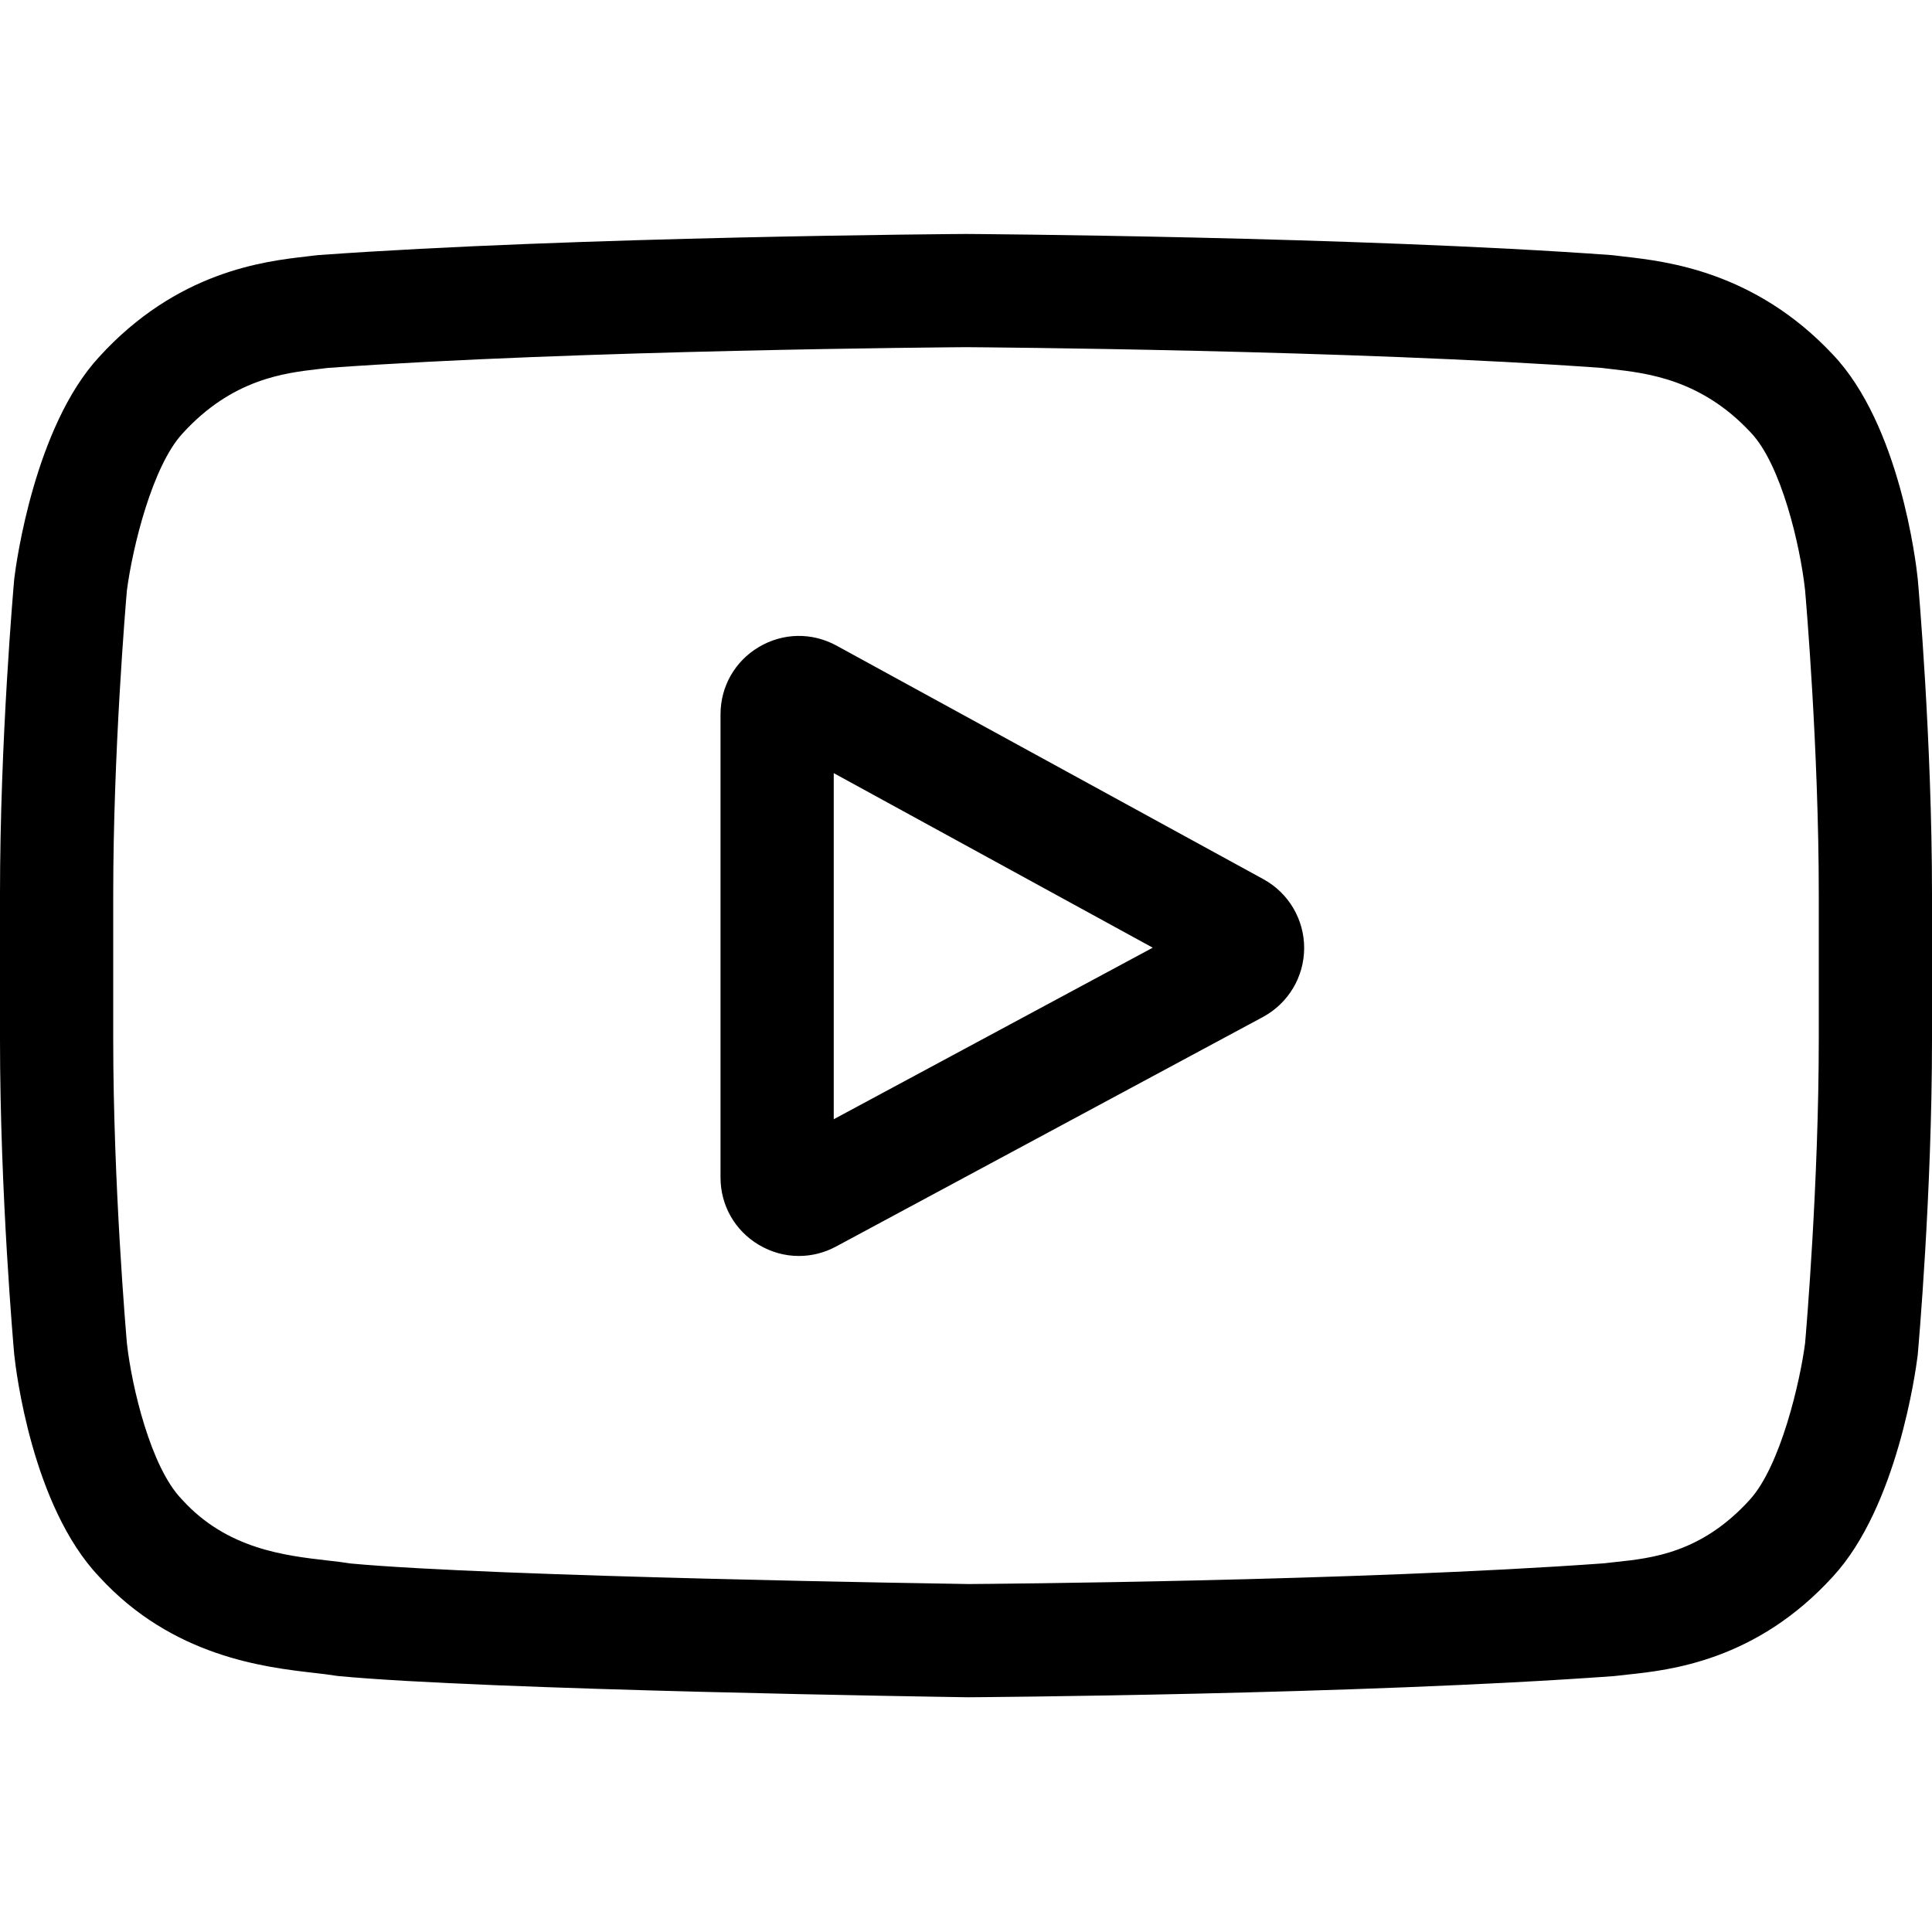
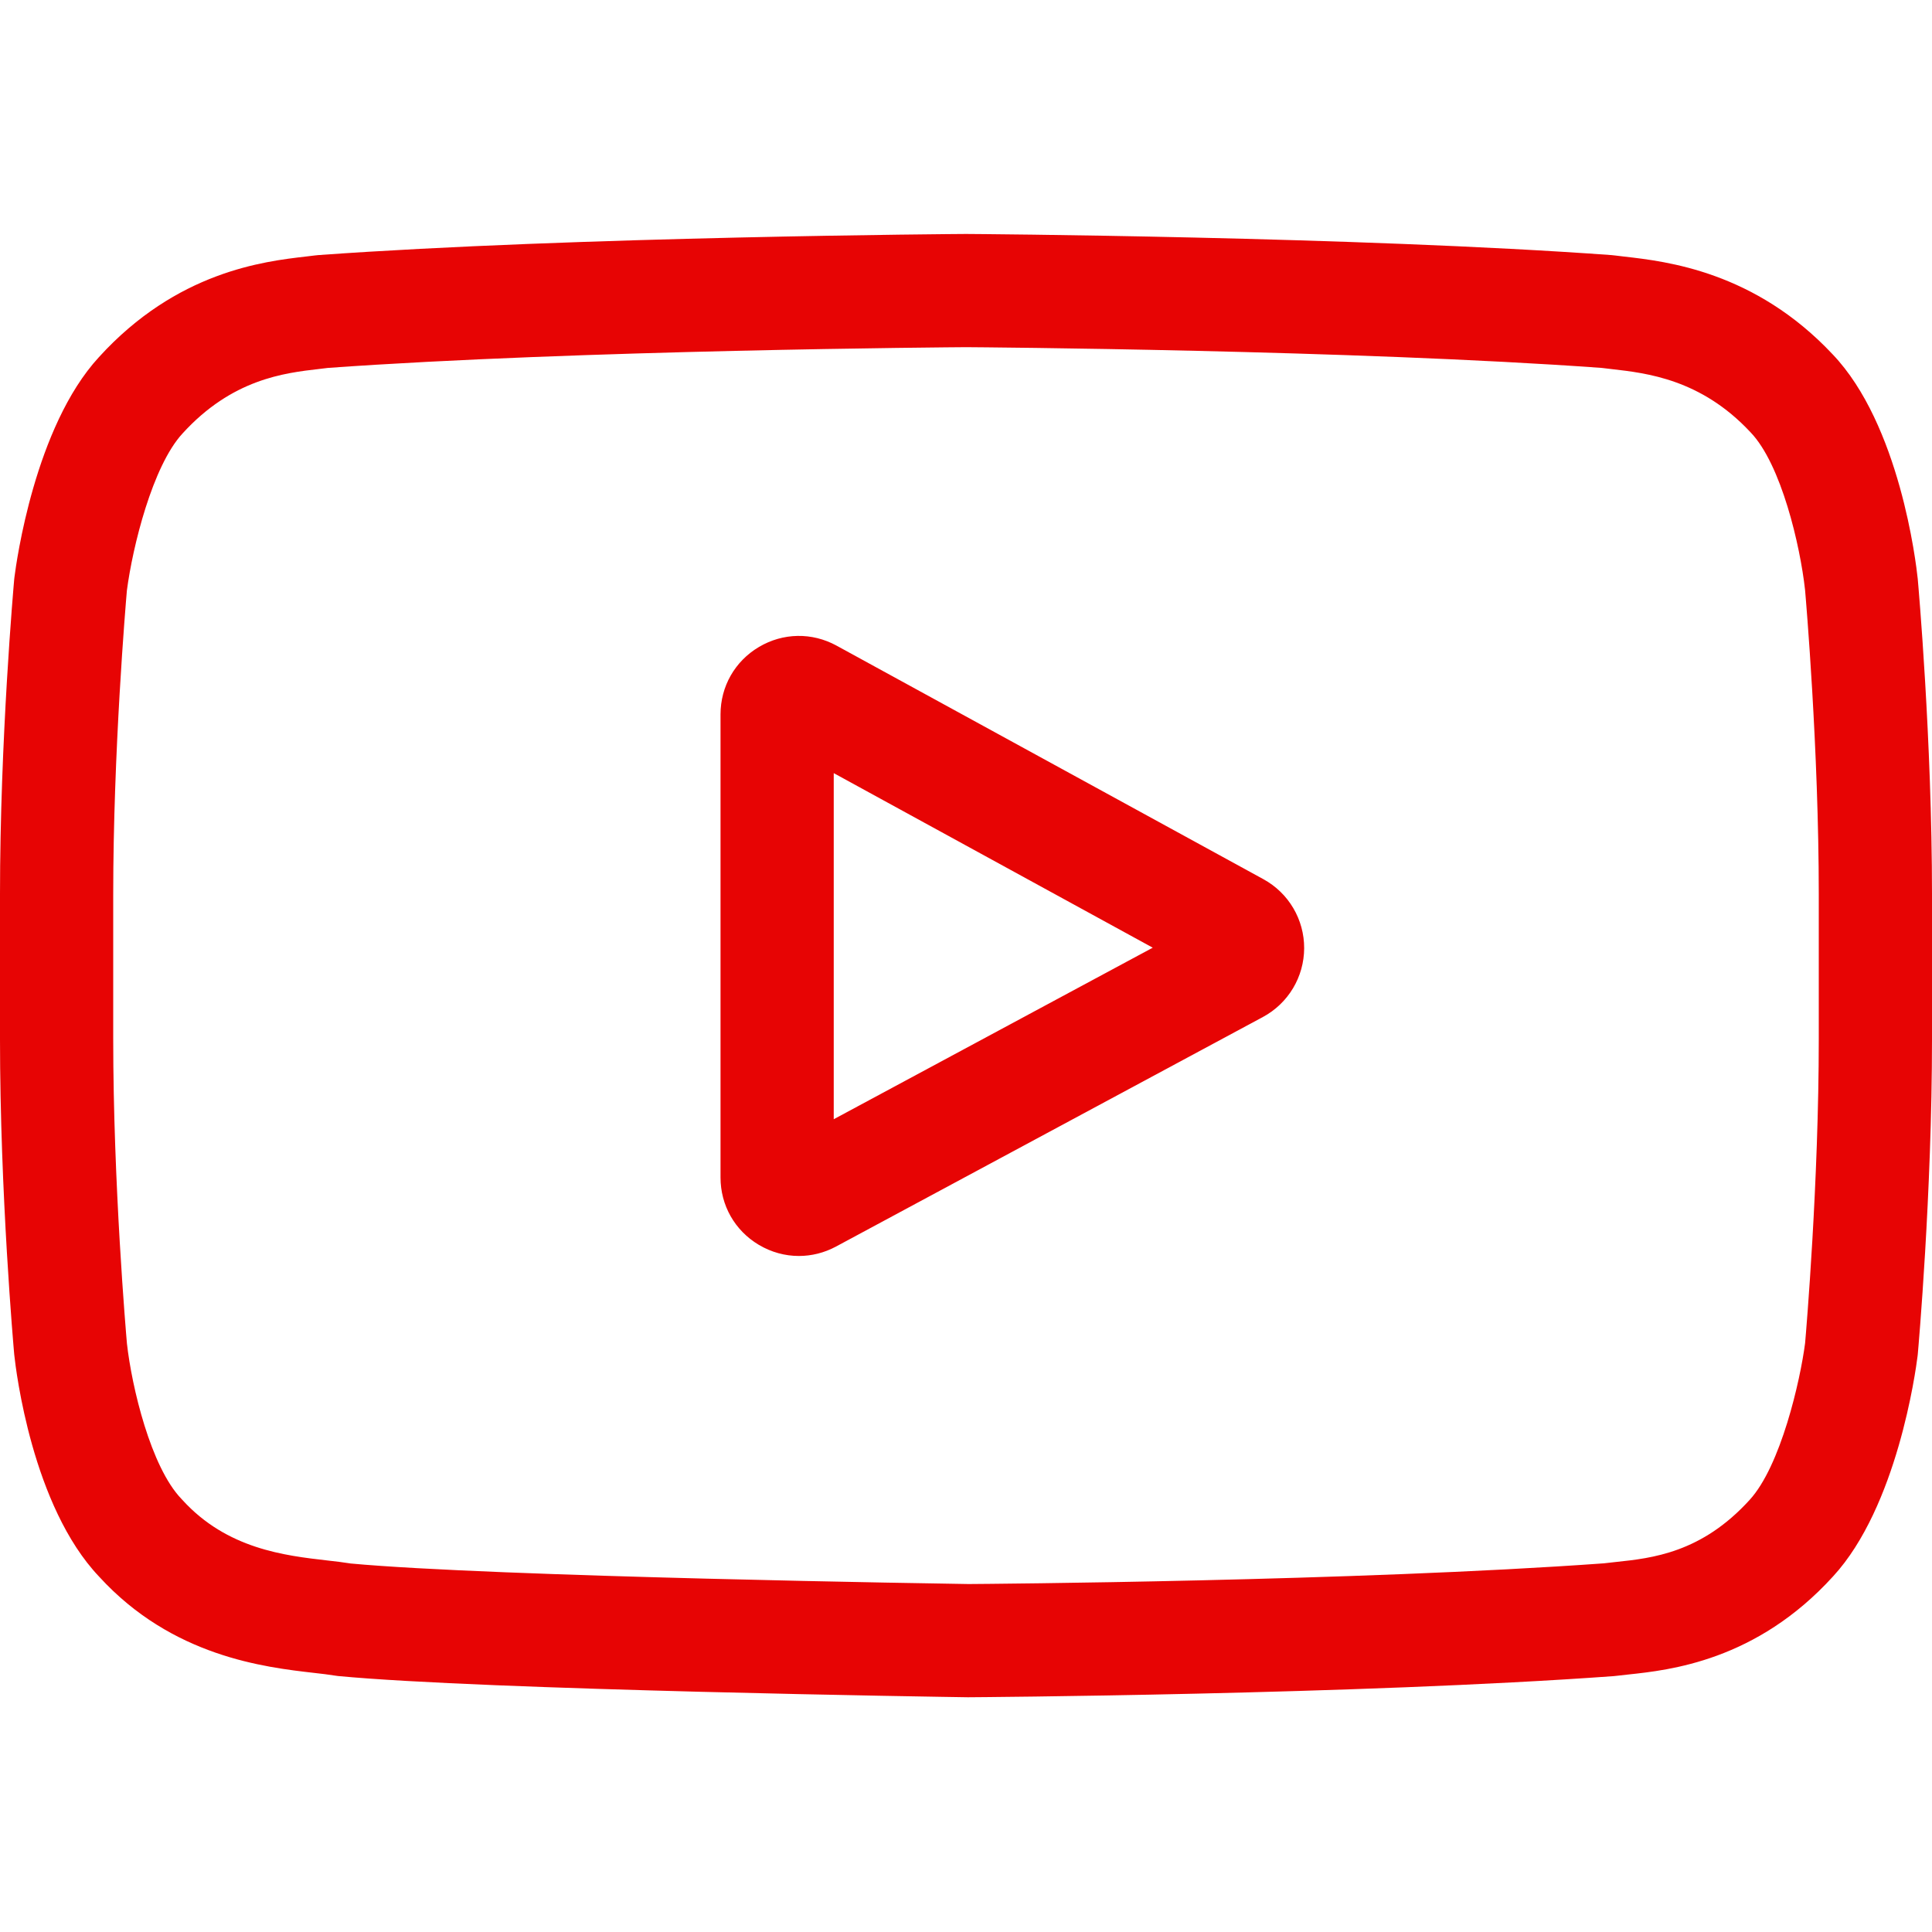
- <svg xmlns="http://www.w3.org/2000/svg" viewBox="0 -62 512.002 512">
+ <svg xmlns="http://www.w3.org/2000/svg" viewBox="0 -62 512.002 512" fill="#e70404">
  <path d="m334.809 170.992-113.113-61.891c-6.504-3.559-14.191-3.426-20.566.352-6.379 3.781-10.184 10.461-10.184 17.875v122.719c0 7.379 3.781 14.047 10.117 17.832 3.309 1.977 6.977 2.969 10.652 2.969 3.367 0 6.742-.832 9.848-2.504l113.117-60.824c6.715-3.613 10.906-10.594 10.938-18.223.027-7.629-4.113-14.641-10.809-18.305zm-113.859 63.617v-91.719l84.539 46.258zm0 0" />
  <path d="m508.234 91.527-.023-.234c-.434-4.121-4.75-40.777-22.57-59.422-20.598-21.93-43.949-24.594-55.18-25.871-.93-.105-1.781-.203-2.543-.305l-.895-.094c-67.688-4.922-169.91-5.594-170.934-5.598l-.09-.004-.09.004c-1.023.004-103.246.676-171.543 5.598l-.902.094c-.727.098-1.527.188-2.398.289-11.102 1.281-34.203 3.949-54.859 26.672-16.973 18.445-21.879 54.316-22.383 58.348l-.059.523c-.152 1.715-3.766 42.539-3.766 83.523v38.312c0 40.984 3.613 81.809 3.766 83.527l.027.258c.434 4.055 4.746 40.039 22.484 58.691 19.367 21.195 43.855 24 57.027 25.508 2.082.238 3.875.441 5.098.656l1.184.164c39.082 3.719 161.617 5.551 166.812 5.625l.156.004.156-.004c1.023-.004 103.242-.676 170.93-5.598l.895-.094c.855-.113 1.816-.215 2.871-.324 11.039-1.172 34.016-3.605 54.387-26.02 16.973-18.449 21.883-54.32 22.383-58.348l.059-.523c.152-1.719 3.77-42.539 3.77-83.523v-38.312c-.004-40.984-3.617-81.805-3.77-83.523zm-26.238 121.836c0 37.934-3.312 77-3.625 80.586-1.273 9.879-6.449 32.574-14.719 41.562-12.75 14.027-25.848 15.418-35.41 16.43-1.156.121-2.227.238-3.195.359-65.469 4.734-163.832 5.461-168.363 5.488-5.082-.074-125.824-1.922-163.715-5.441-1.941-.316-4.039-.559-6.25-.809-11.215-1.285-26.566-3.043-38.371-16.027l-.277-.297c-8.125-8.465-13.152-29.688-14.43-41.148-.238-2.711-3.637-42.238-3.637-80.703v-38.312c0-37.891 3.305-76.914 3.625-80.574 1.52-11.637 6.793-32.957 14.719-41.574 13.141-14.453 26.996-16.055 36.16-17.113.875-.102 1.691-.195 2.445-.293 66.422-4.758 165.492-5.465 169.047-5.492 3.555.023 102.59.734 168.422 5.492.809.102 1.691.203 2.641.312 9.426 1.074 23.672 2.699 36.746 16.645l.121.129c8.125 8.465 13.152 30.059 14.43 41.75.227 2.559 3.637 42.172 3.637 80.719zm0 0" />
</svg>
